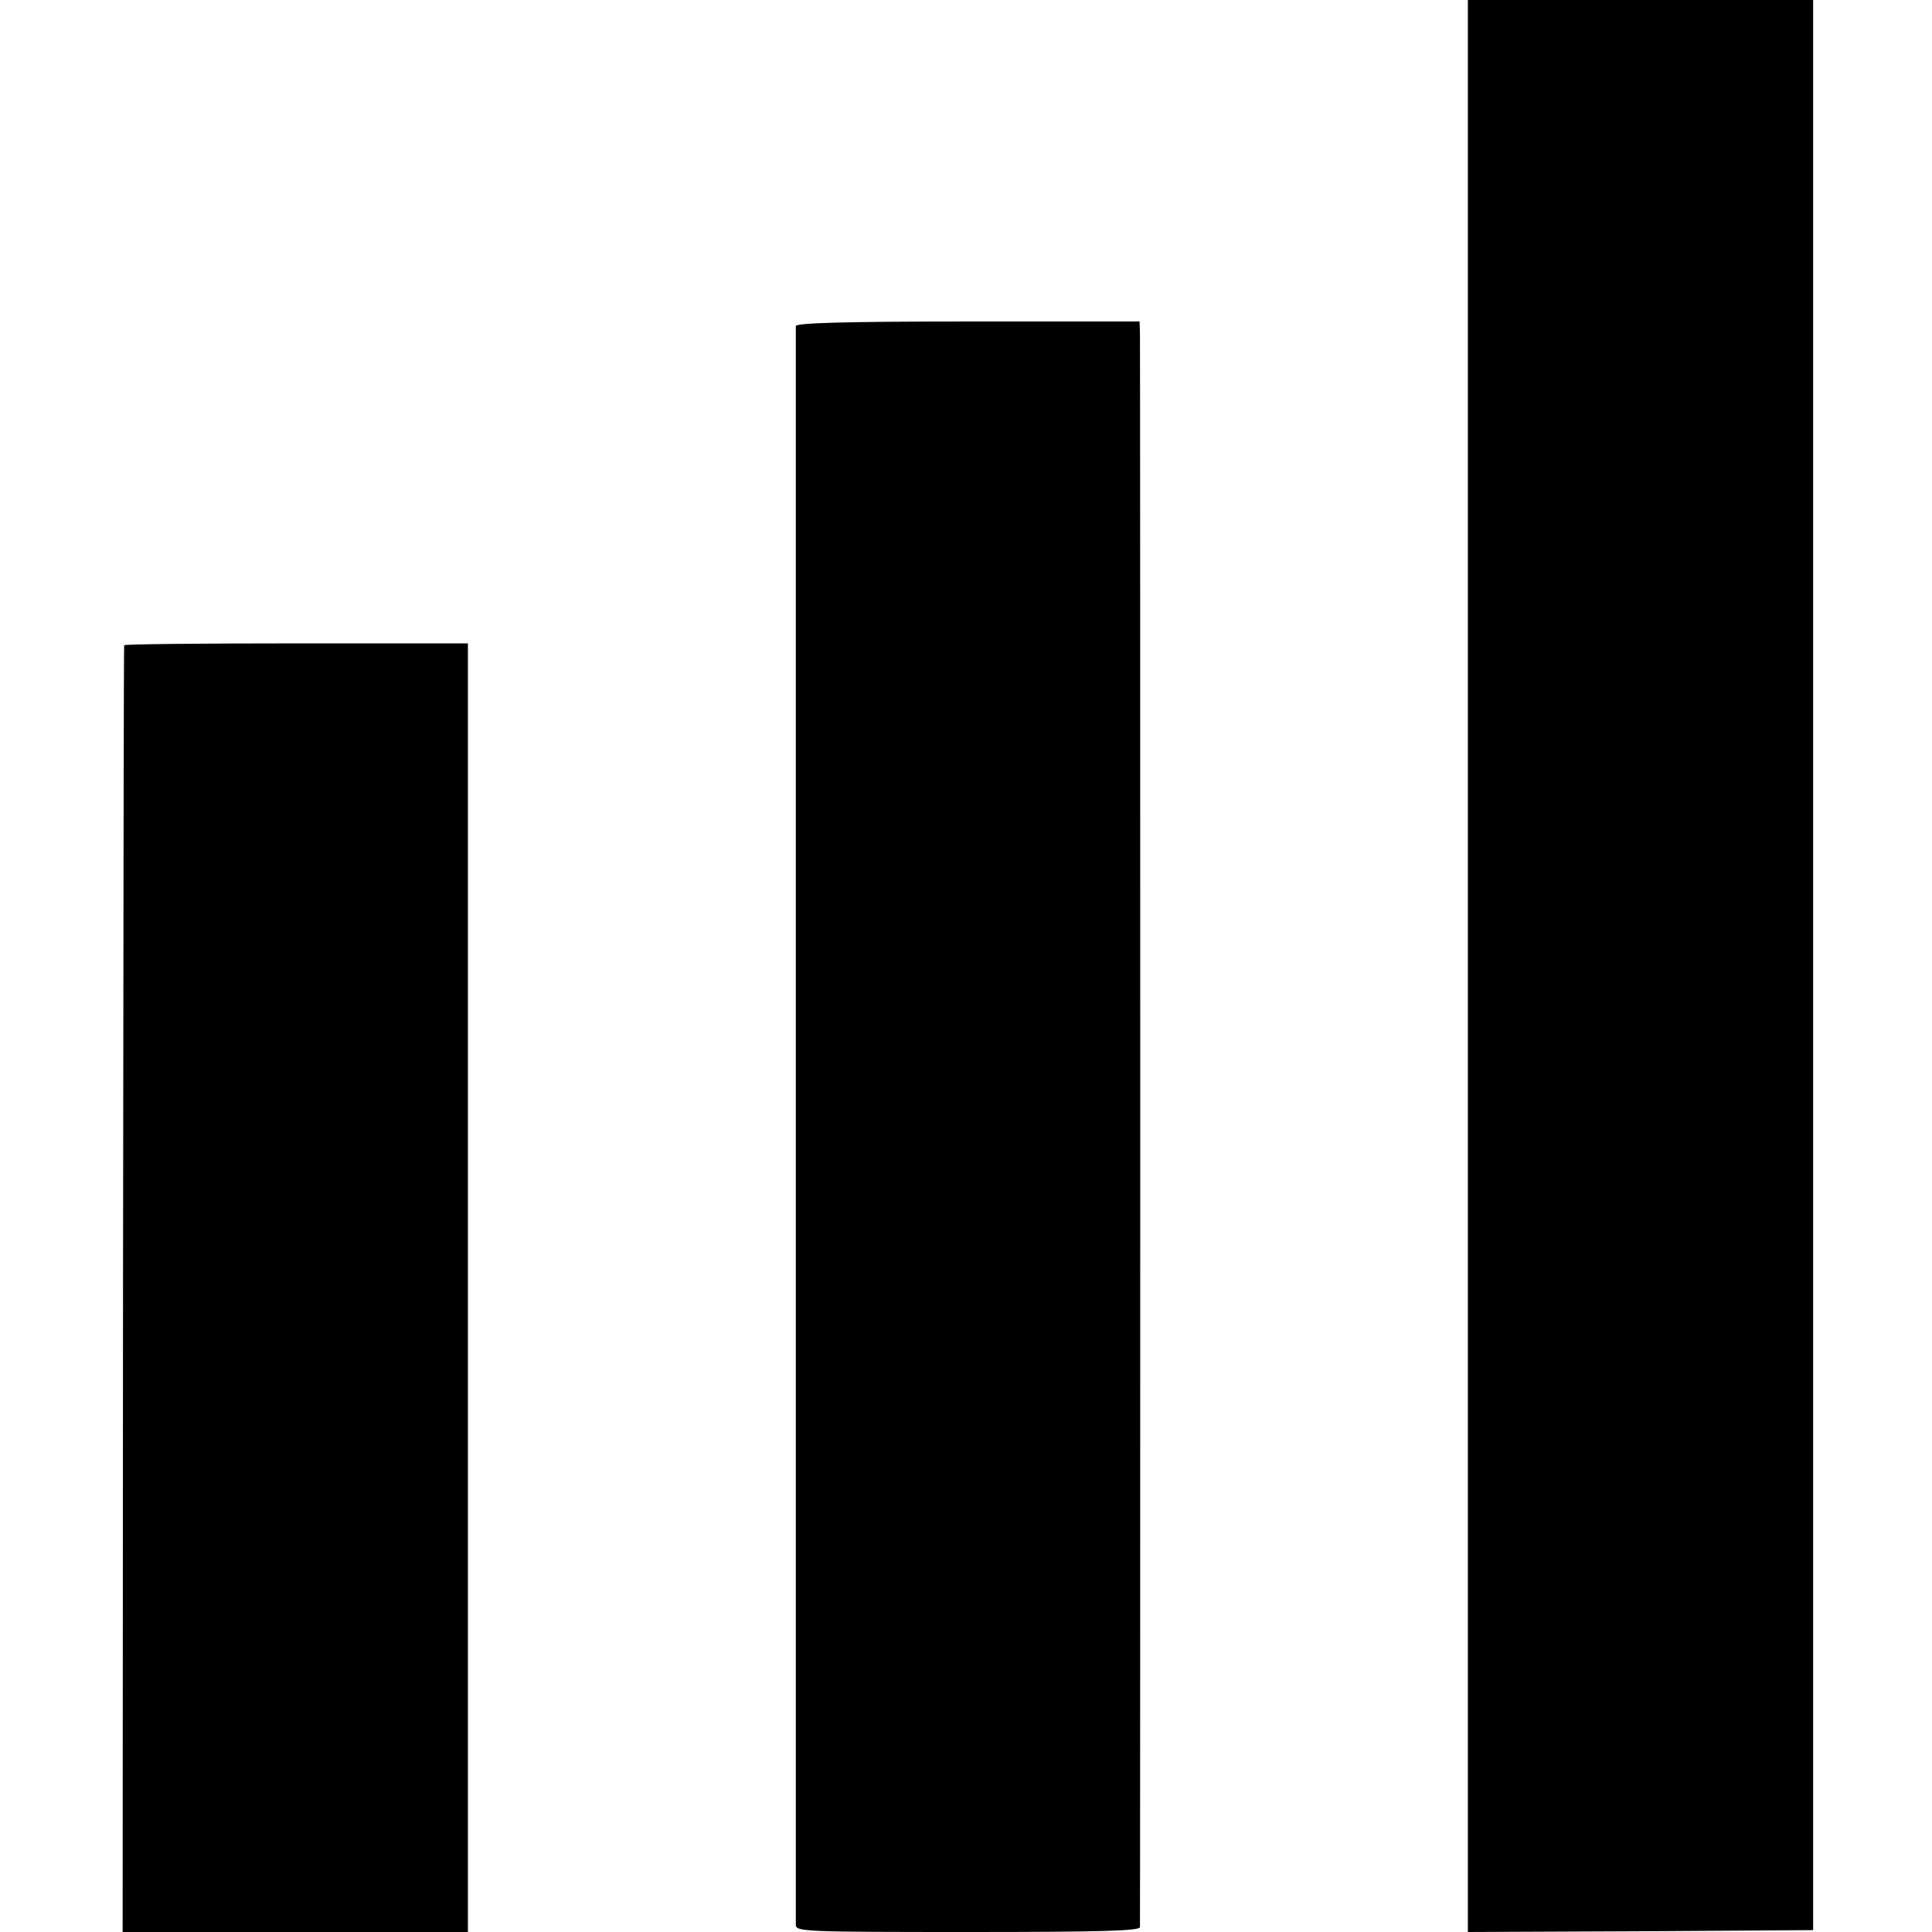
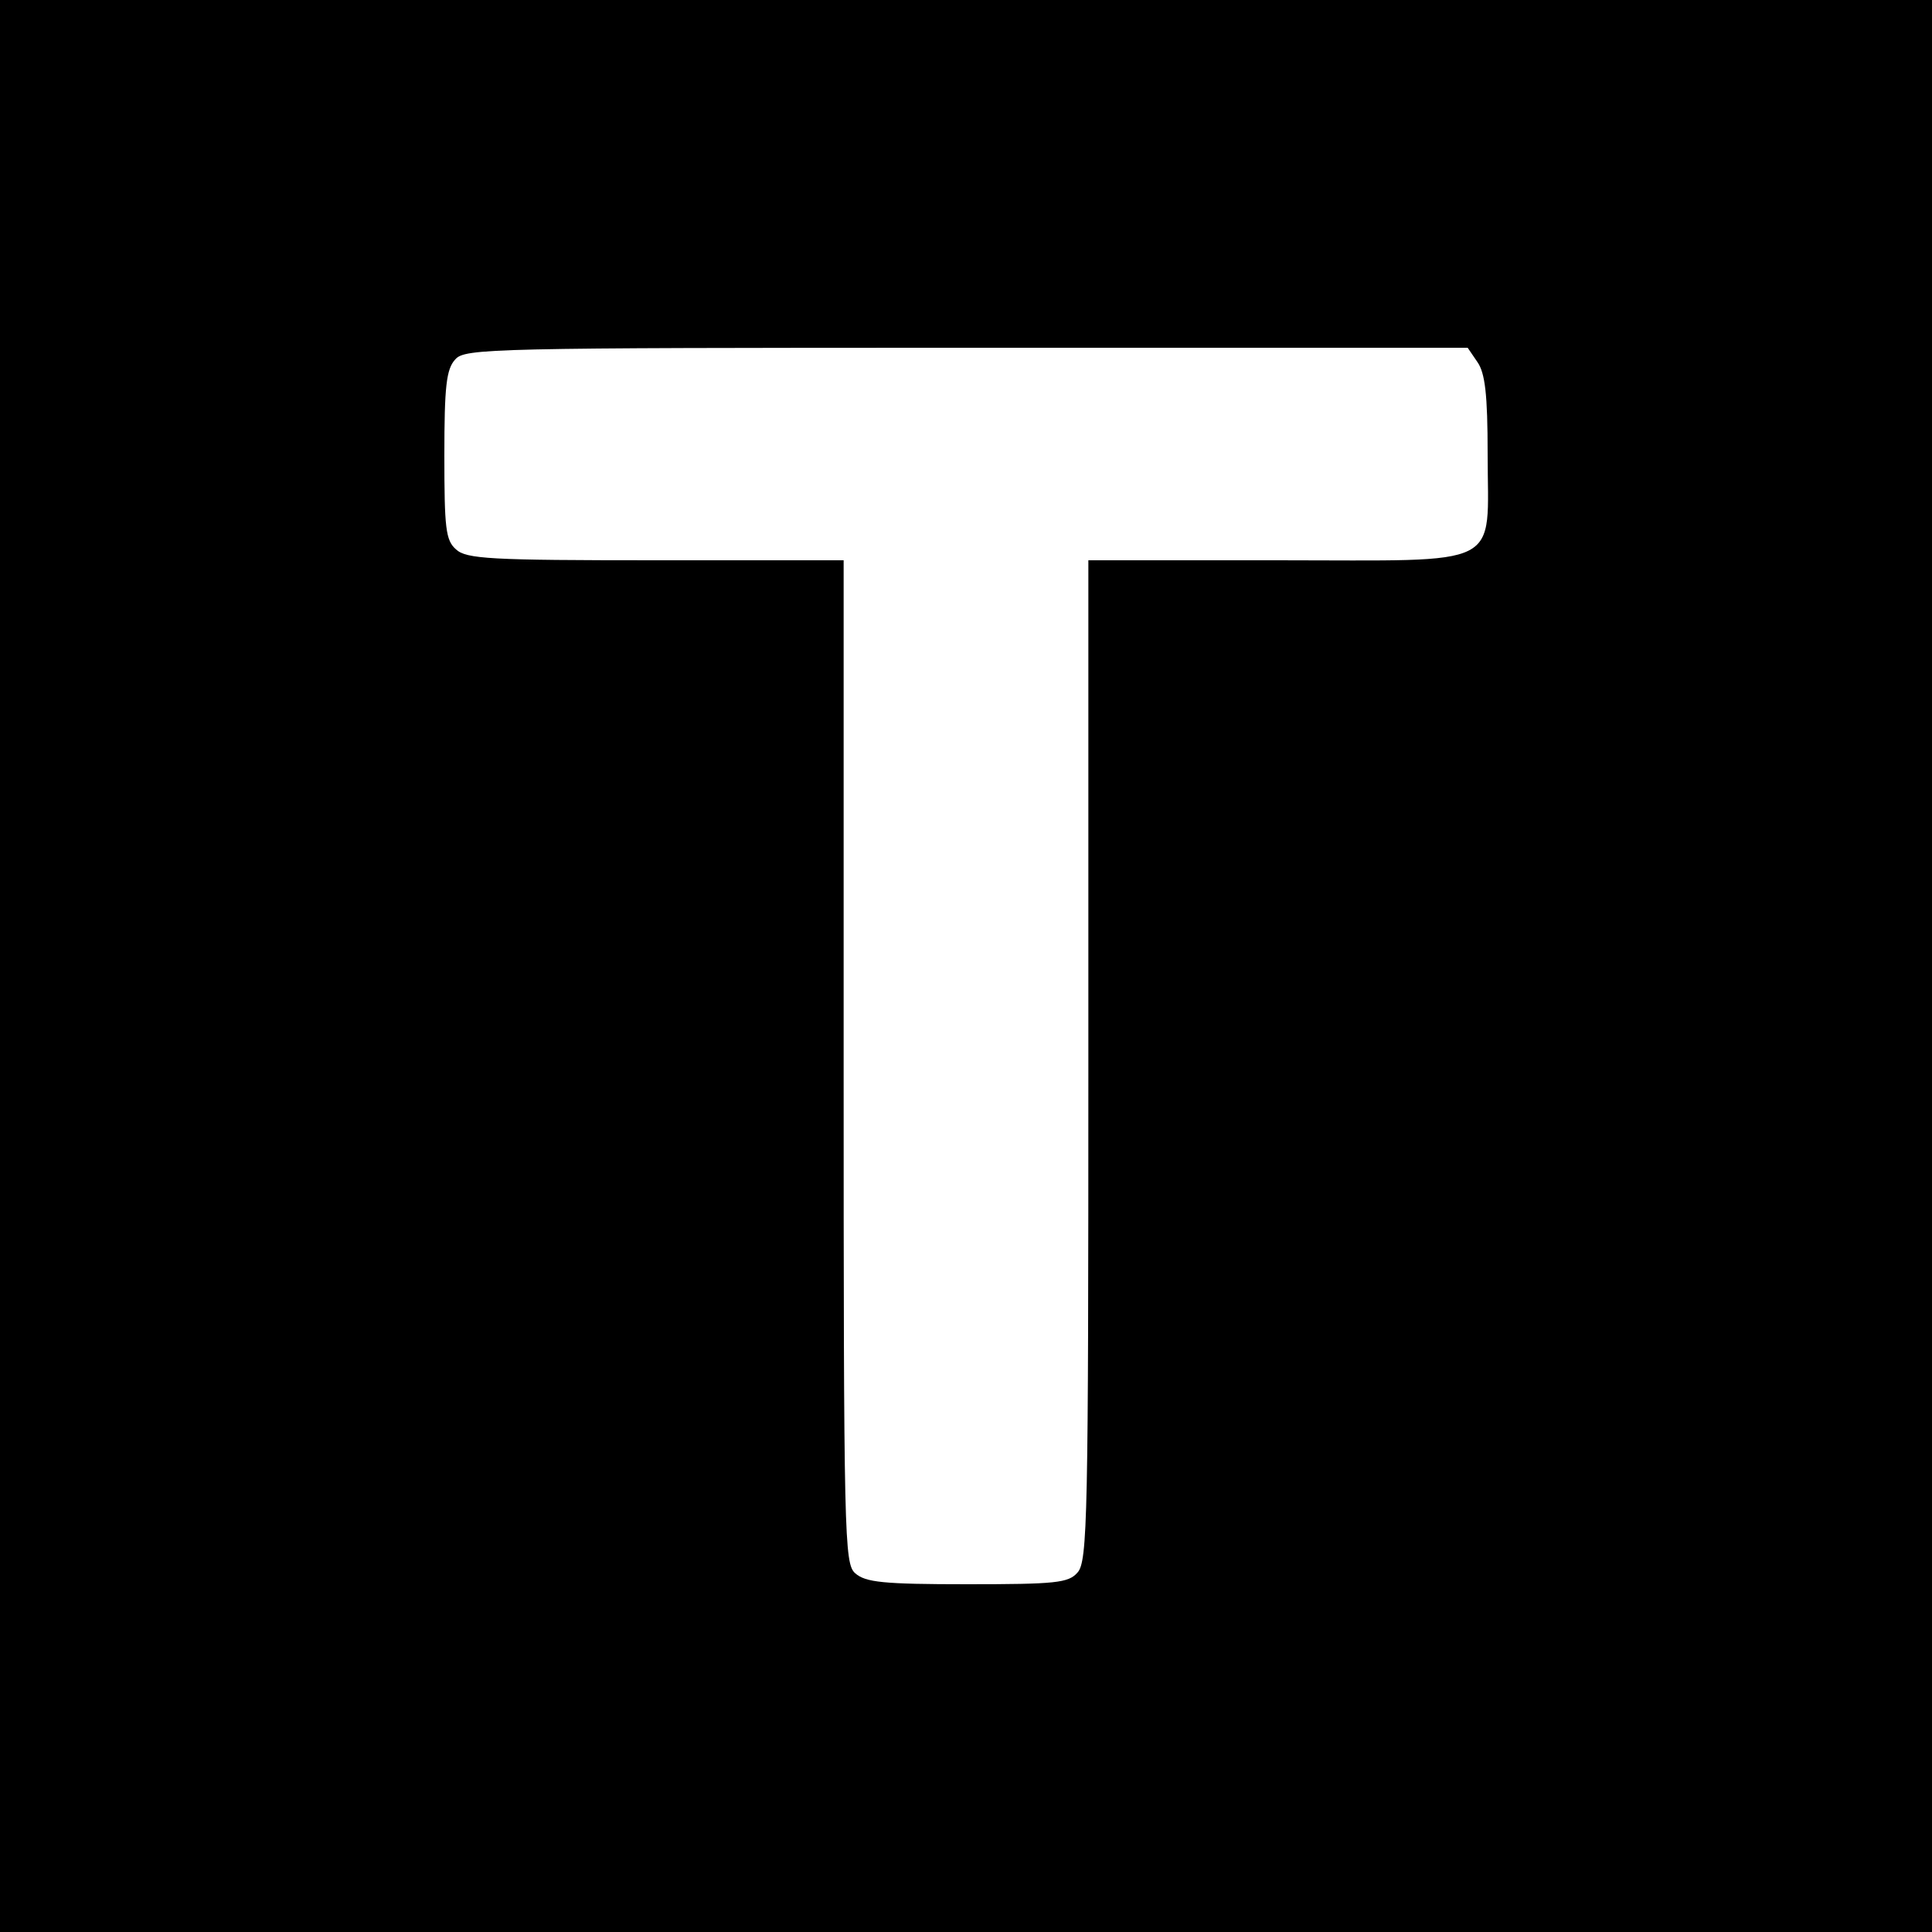
- <svg xmlns="http://www.w3.org/2000/svg" version="1.0" width="512pt" height="512pt" viewBox="0 0 512 512" preserveAspectRatio="xMidYMid meet">
-   <g transform="translate(0,512) scale(0.1,-0.1)" fill="#000000" stroke="none">
-     <path d="M3890 2560 l0 -2560 458 2 457 3 0 2558 0 2557 -457 0 -458 0 0 -2560z" />
-     <path d="M2109 4256 c0 -15 0 -4217 0 -4238 1 -17 30 -18 456 -18 357 0 455 3 456 13 1 16 1 4183 0 4223 l-1 32 -455 0 c-329 0 -455 -4 -456 -12z" />
-     <path d="M329 3410 c-1 -3 -2 -771 -3 -1707 l-1 -1703 457 0 458 0 0 1708 0 1707 -455 0 c-250 0 -456 -2 -456 -5z" />
+ <svg xmlns="http://www.w3.org/2000/svg" version="1.0" width="300pt" height="300pt" viewBox="0 0 300 300" preserveAspectRatio="xMidYMid meet">
+   <g transform="translate(0,300) scale(0.1,-0.1)" fill="#000000" stroke="none">
+     <path d="M0 1500 l0 -1500 1500 0 1500 0 0 1500 0 1500 -1500 0 -1500 0 0 -1500z m2294 938 c12 -17 16 -50 16 -143 0 -180 30 -165 -326 -165 l-294 0 0 -777 c0 -708 -1 -778 -17 -795 -14 -16 -34 -18 -171 -18 -131 0 -158 3 -174 17 -17 15 -18 53 -18 795 l0 778 -292 0 c-257 0 -294 2 -310 17 -16 14 -18 33 -18 146 0 107 3 134 17 149 15 17 53 18 794 18 l778 0 15 -22z" />
  </g>
</svg>
